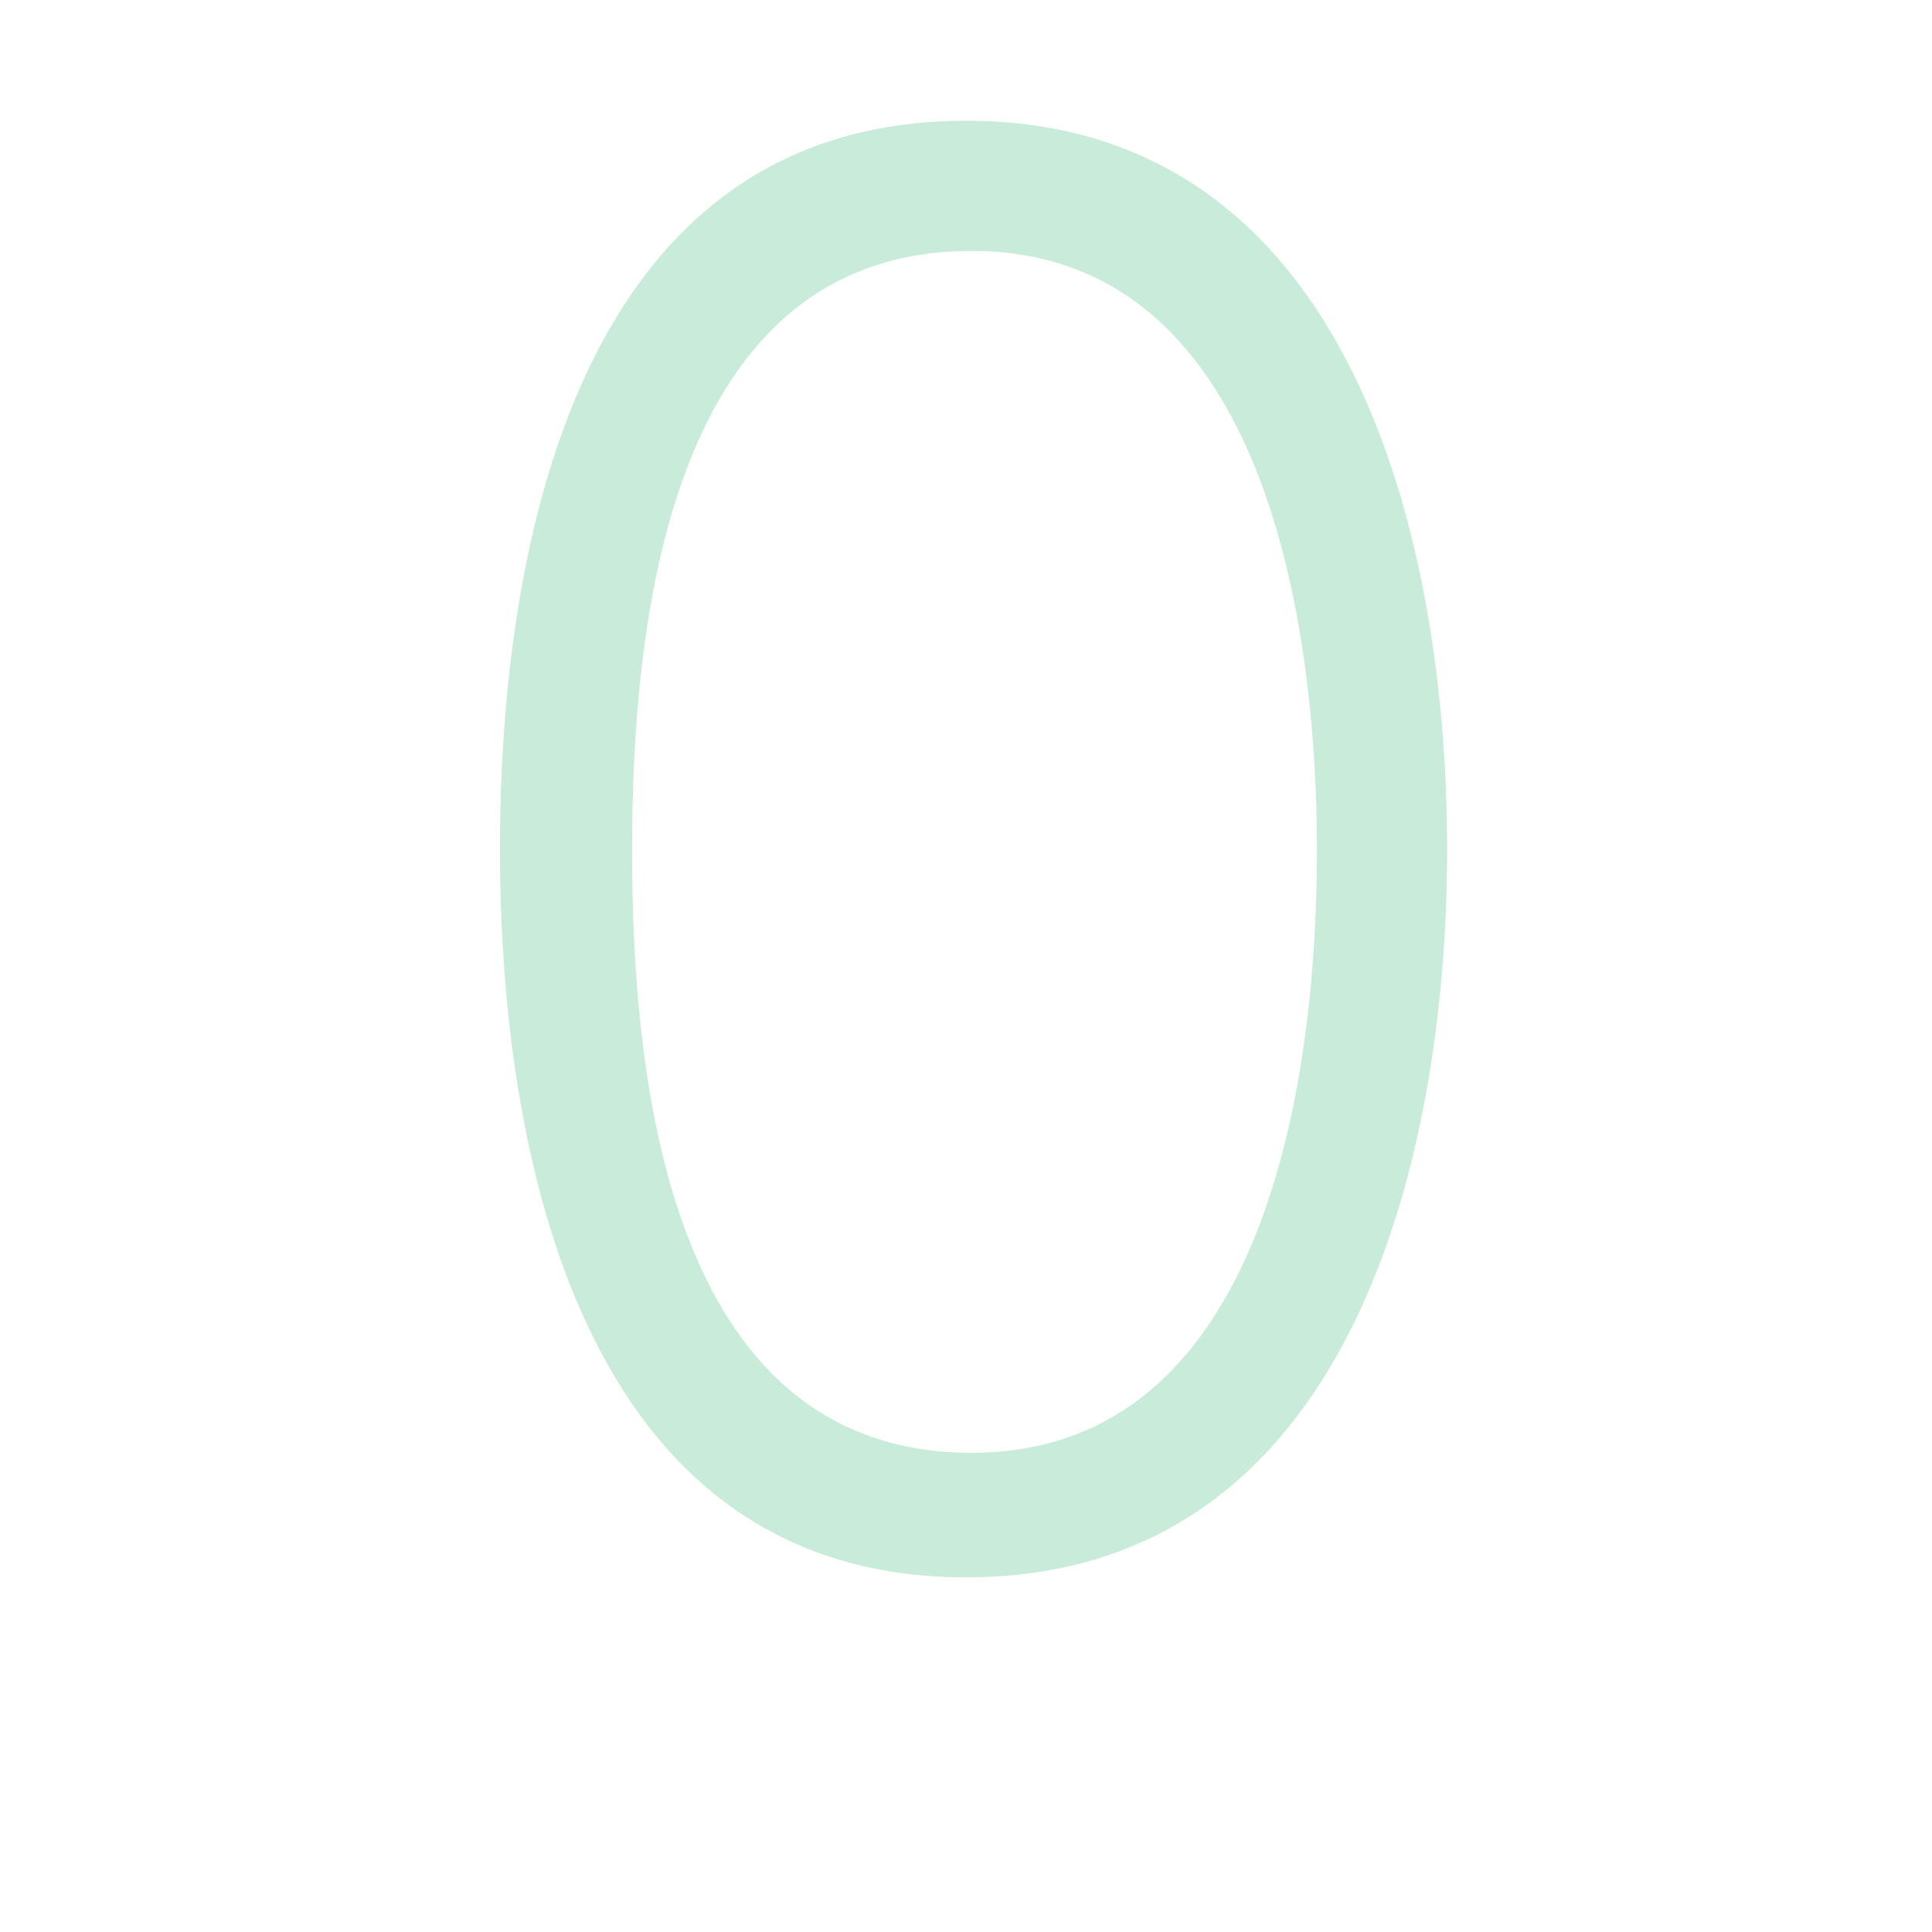
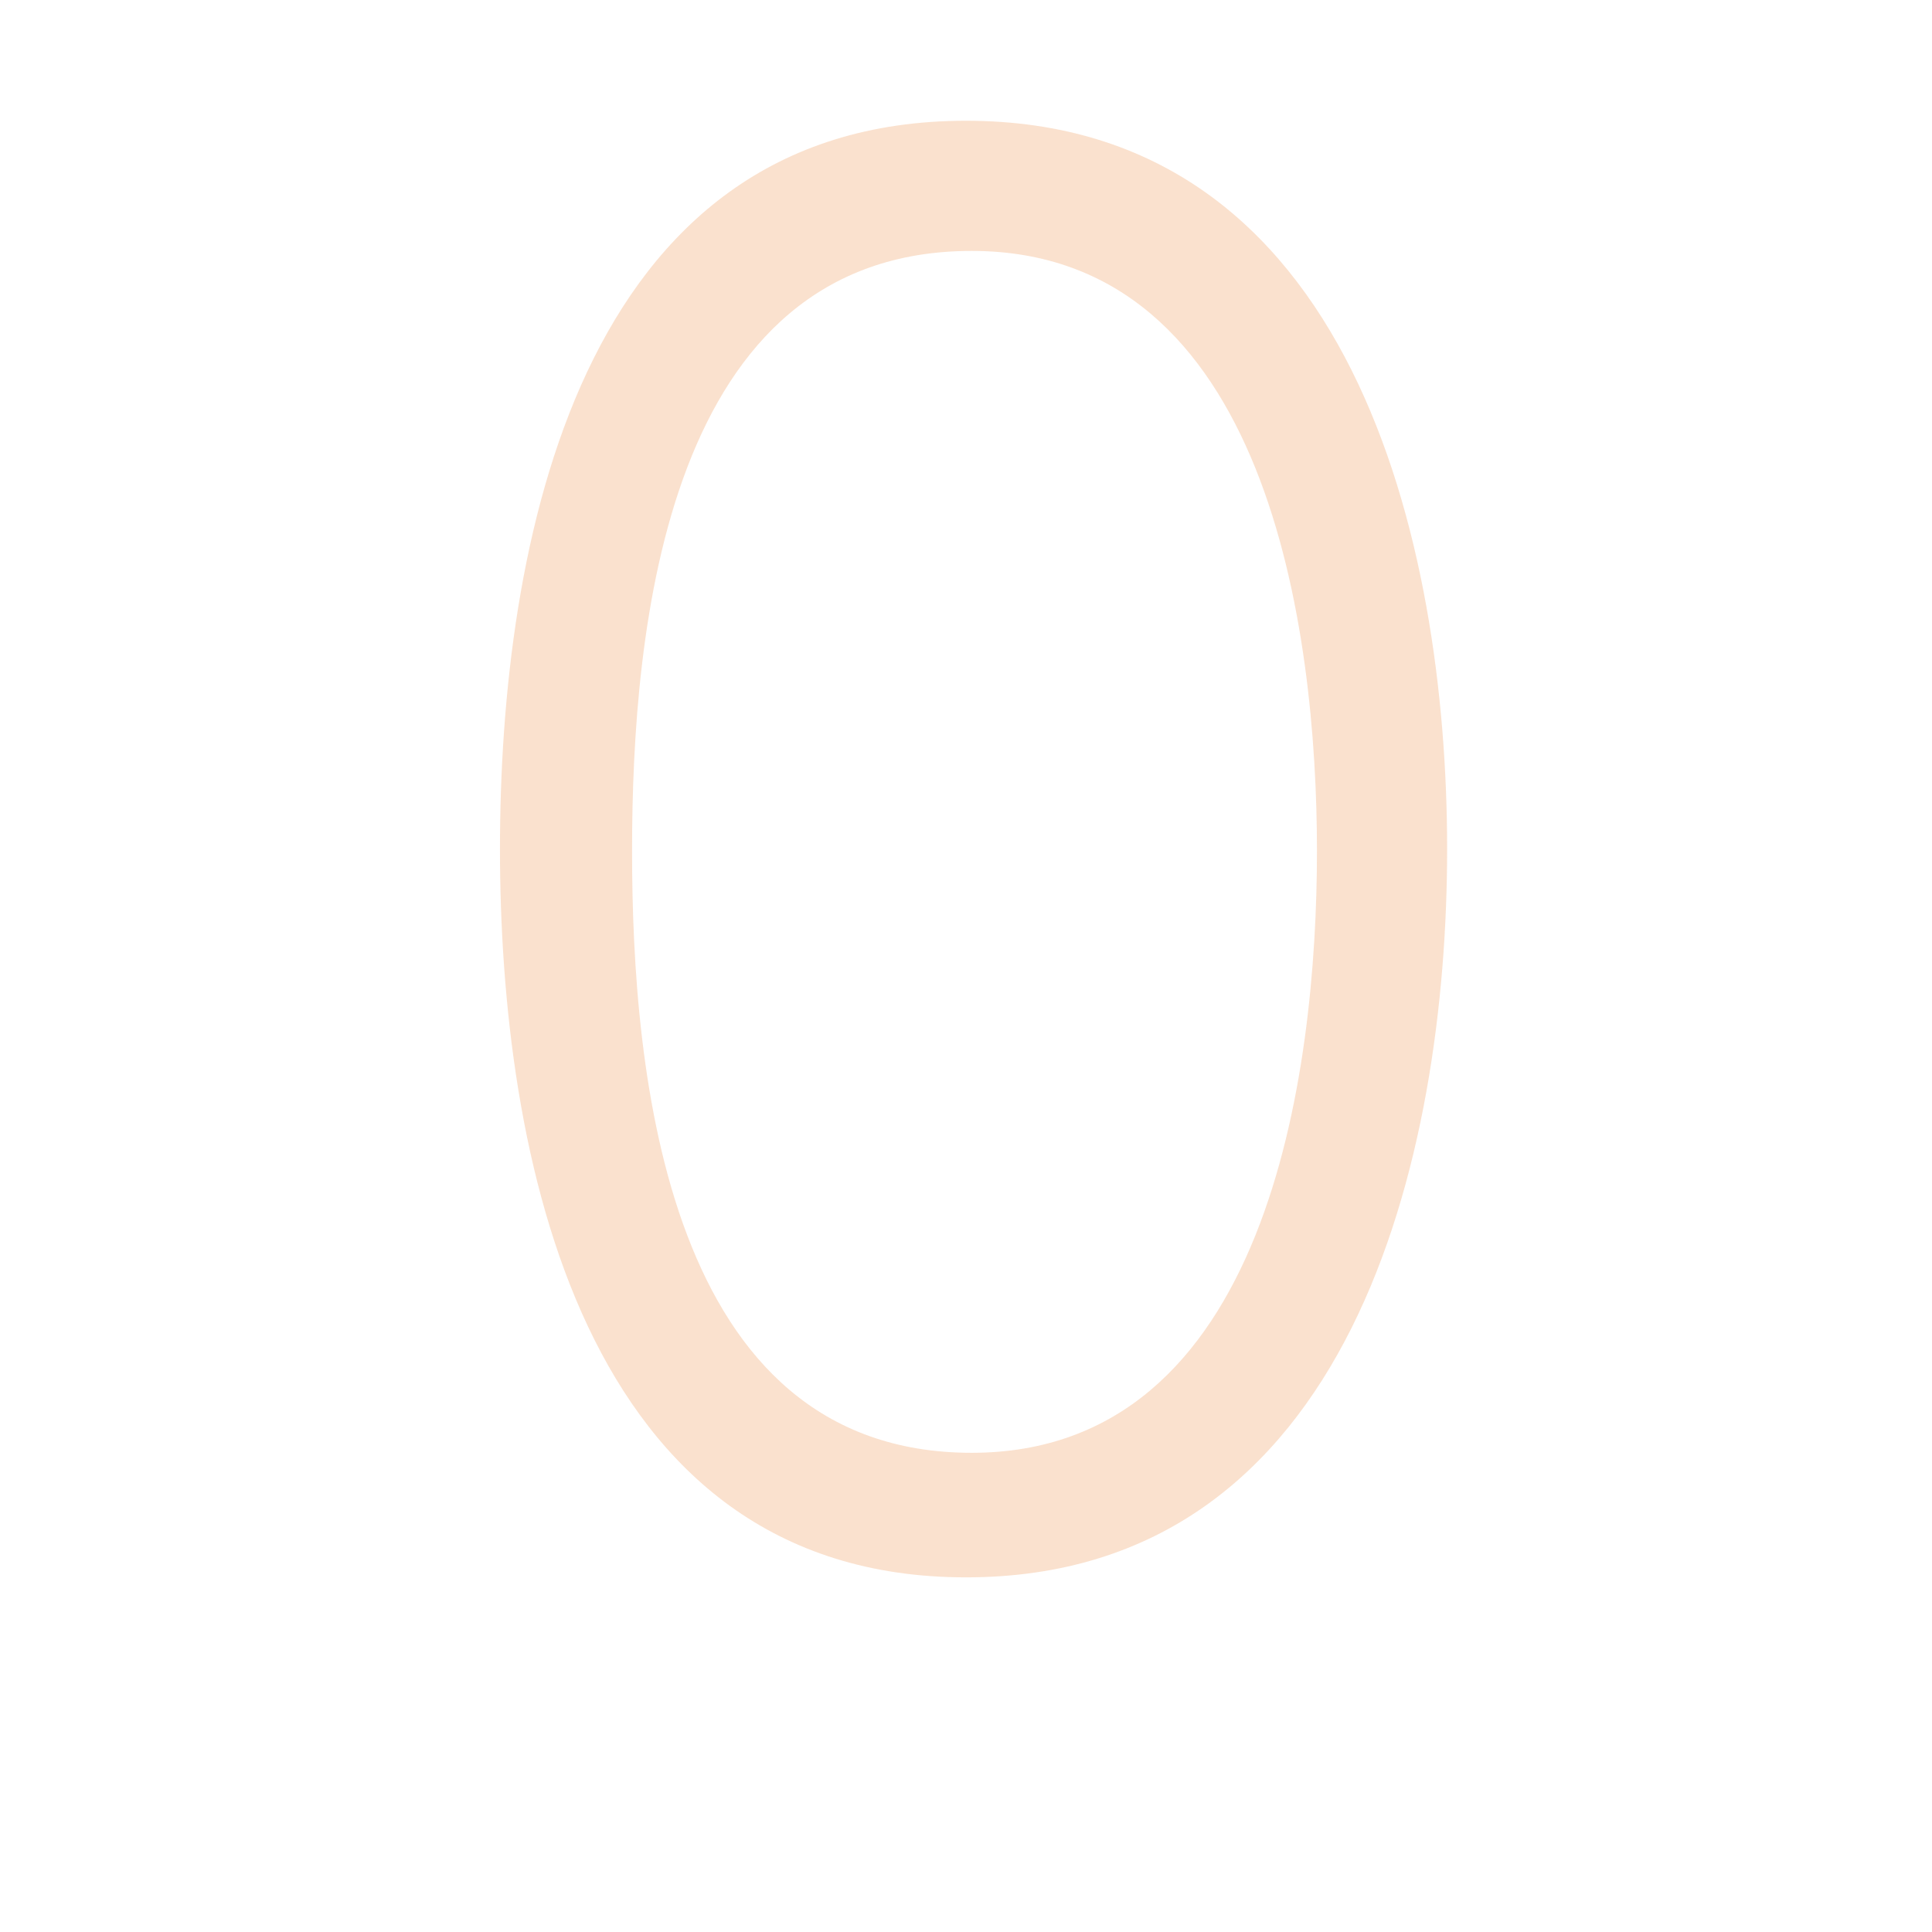
- <svg xmlns="http://www.w3.org/2000/svg" fill="#5BC28B" viewBox="-7 0 32 32" version="1.1" opacity="0.33">
+ <svg xmlns="http://www.w3.org/2000/svg" fill="#F0A46A" viewBox="-7 0 32 32" version="1.1" opacity="0.33">
  <g id="SVGRepo_bgCarrier" stroke-width="0" />
  <g id="SVGRepo_tracerCarrier" stroke-linecap="round" stroke-linejoin="round" />
  <g id="SVGRepo_iconCarrier">
    <path d="M9 2c6.406 0 7.969 7 7.969 12.063s-1.563 12.063-7.969 12.063-7.719-7.063-7.719-12.063 1.281-12.063 7.719-12.063zM9.094 24.063c4.906 0 5.719-6.281 5.719-9.969 0-3.656-0.813-9.938-5.719-9.938-5.063 0-5.625 6.25-5.625 9.938s0.563 9.969 5.625 9.969z" />
  </g>
</svg>
